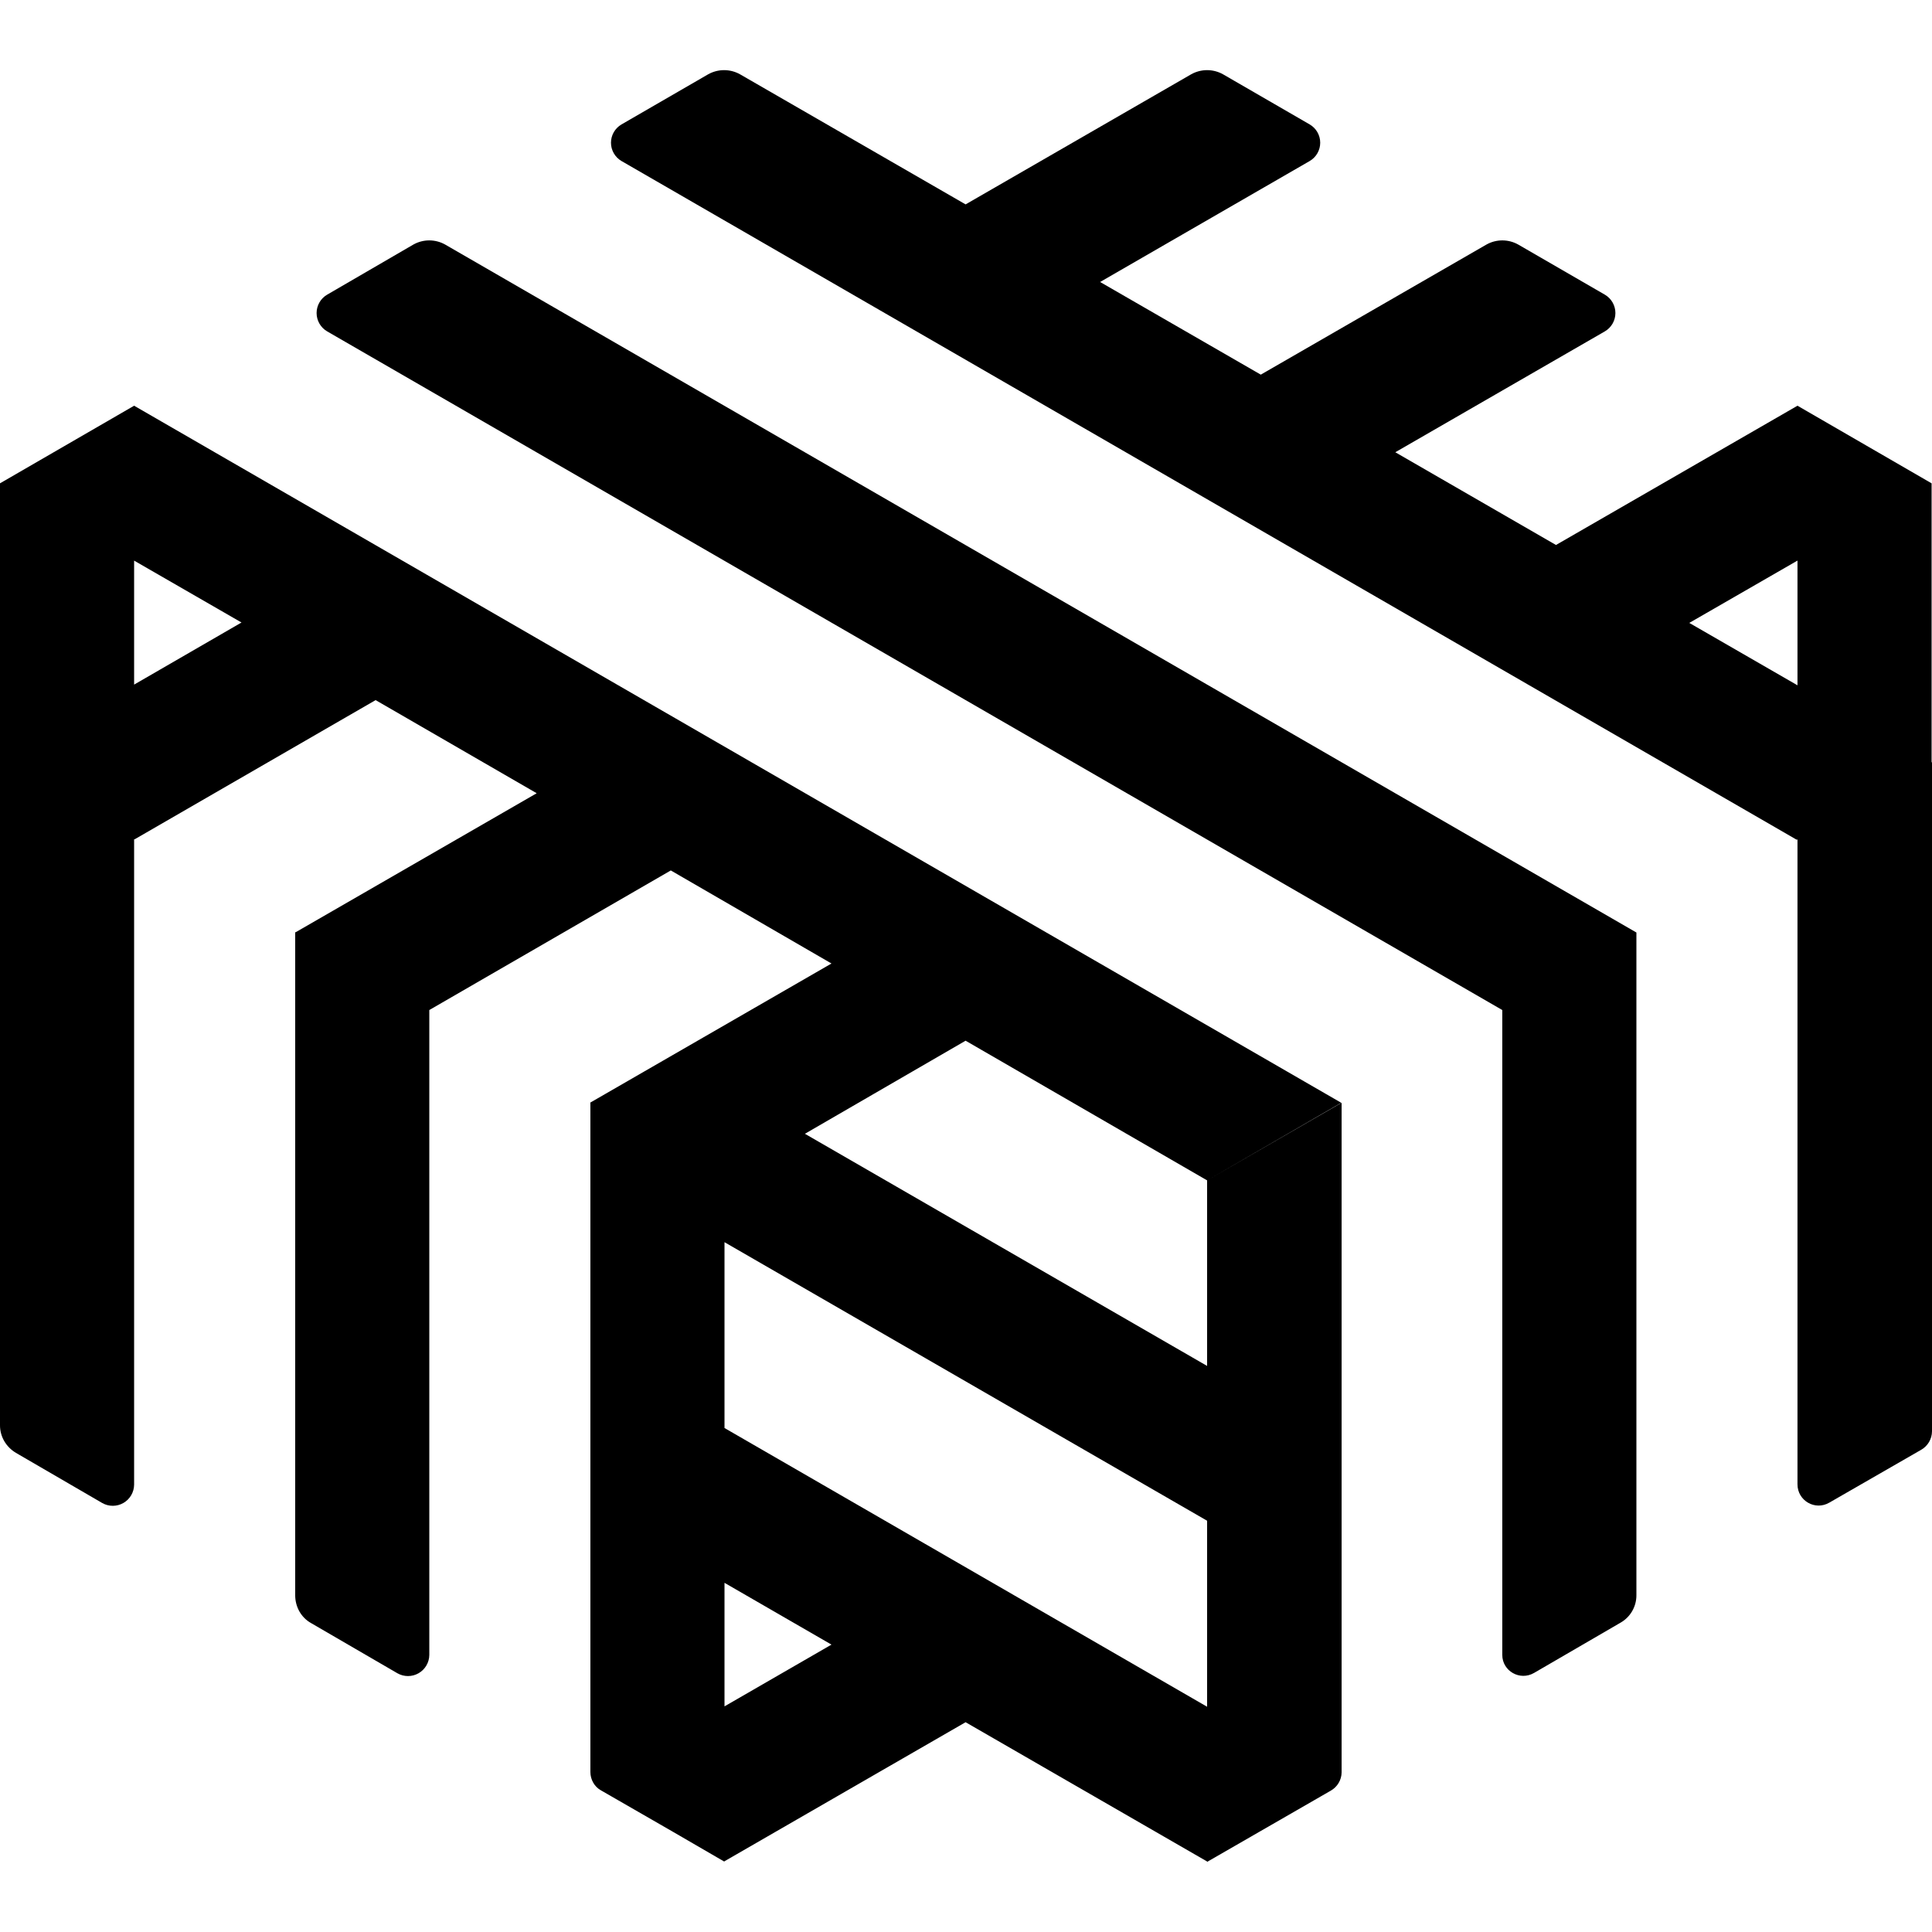
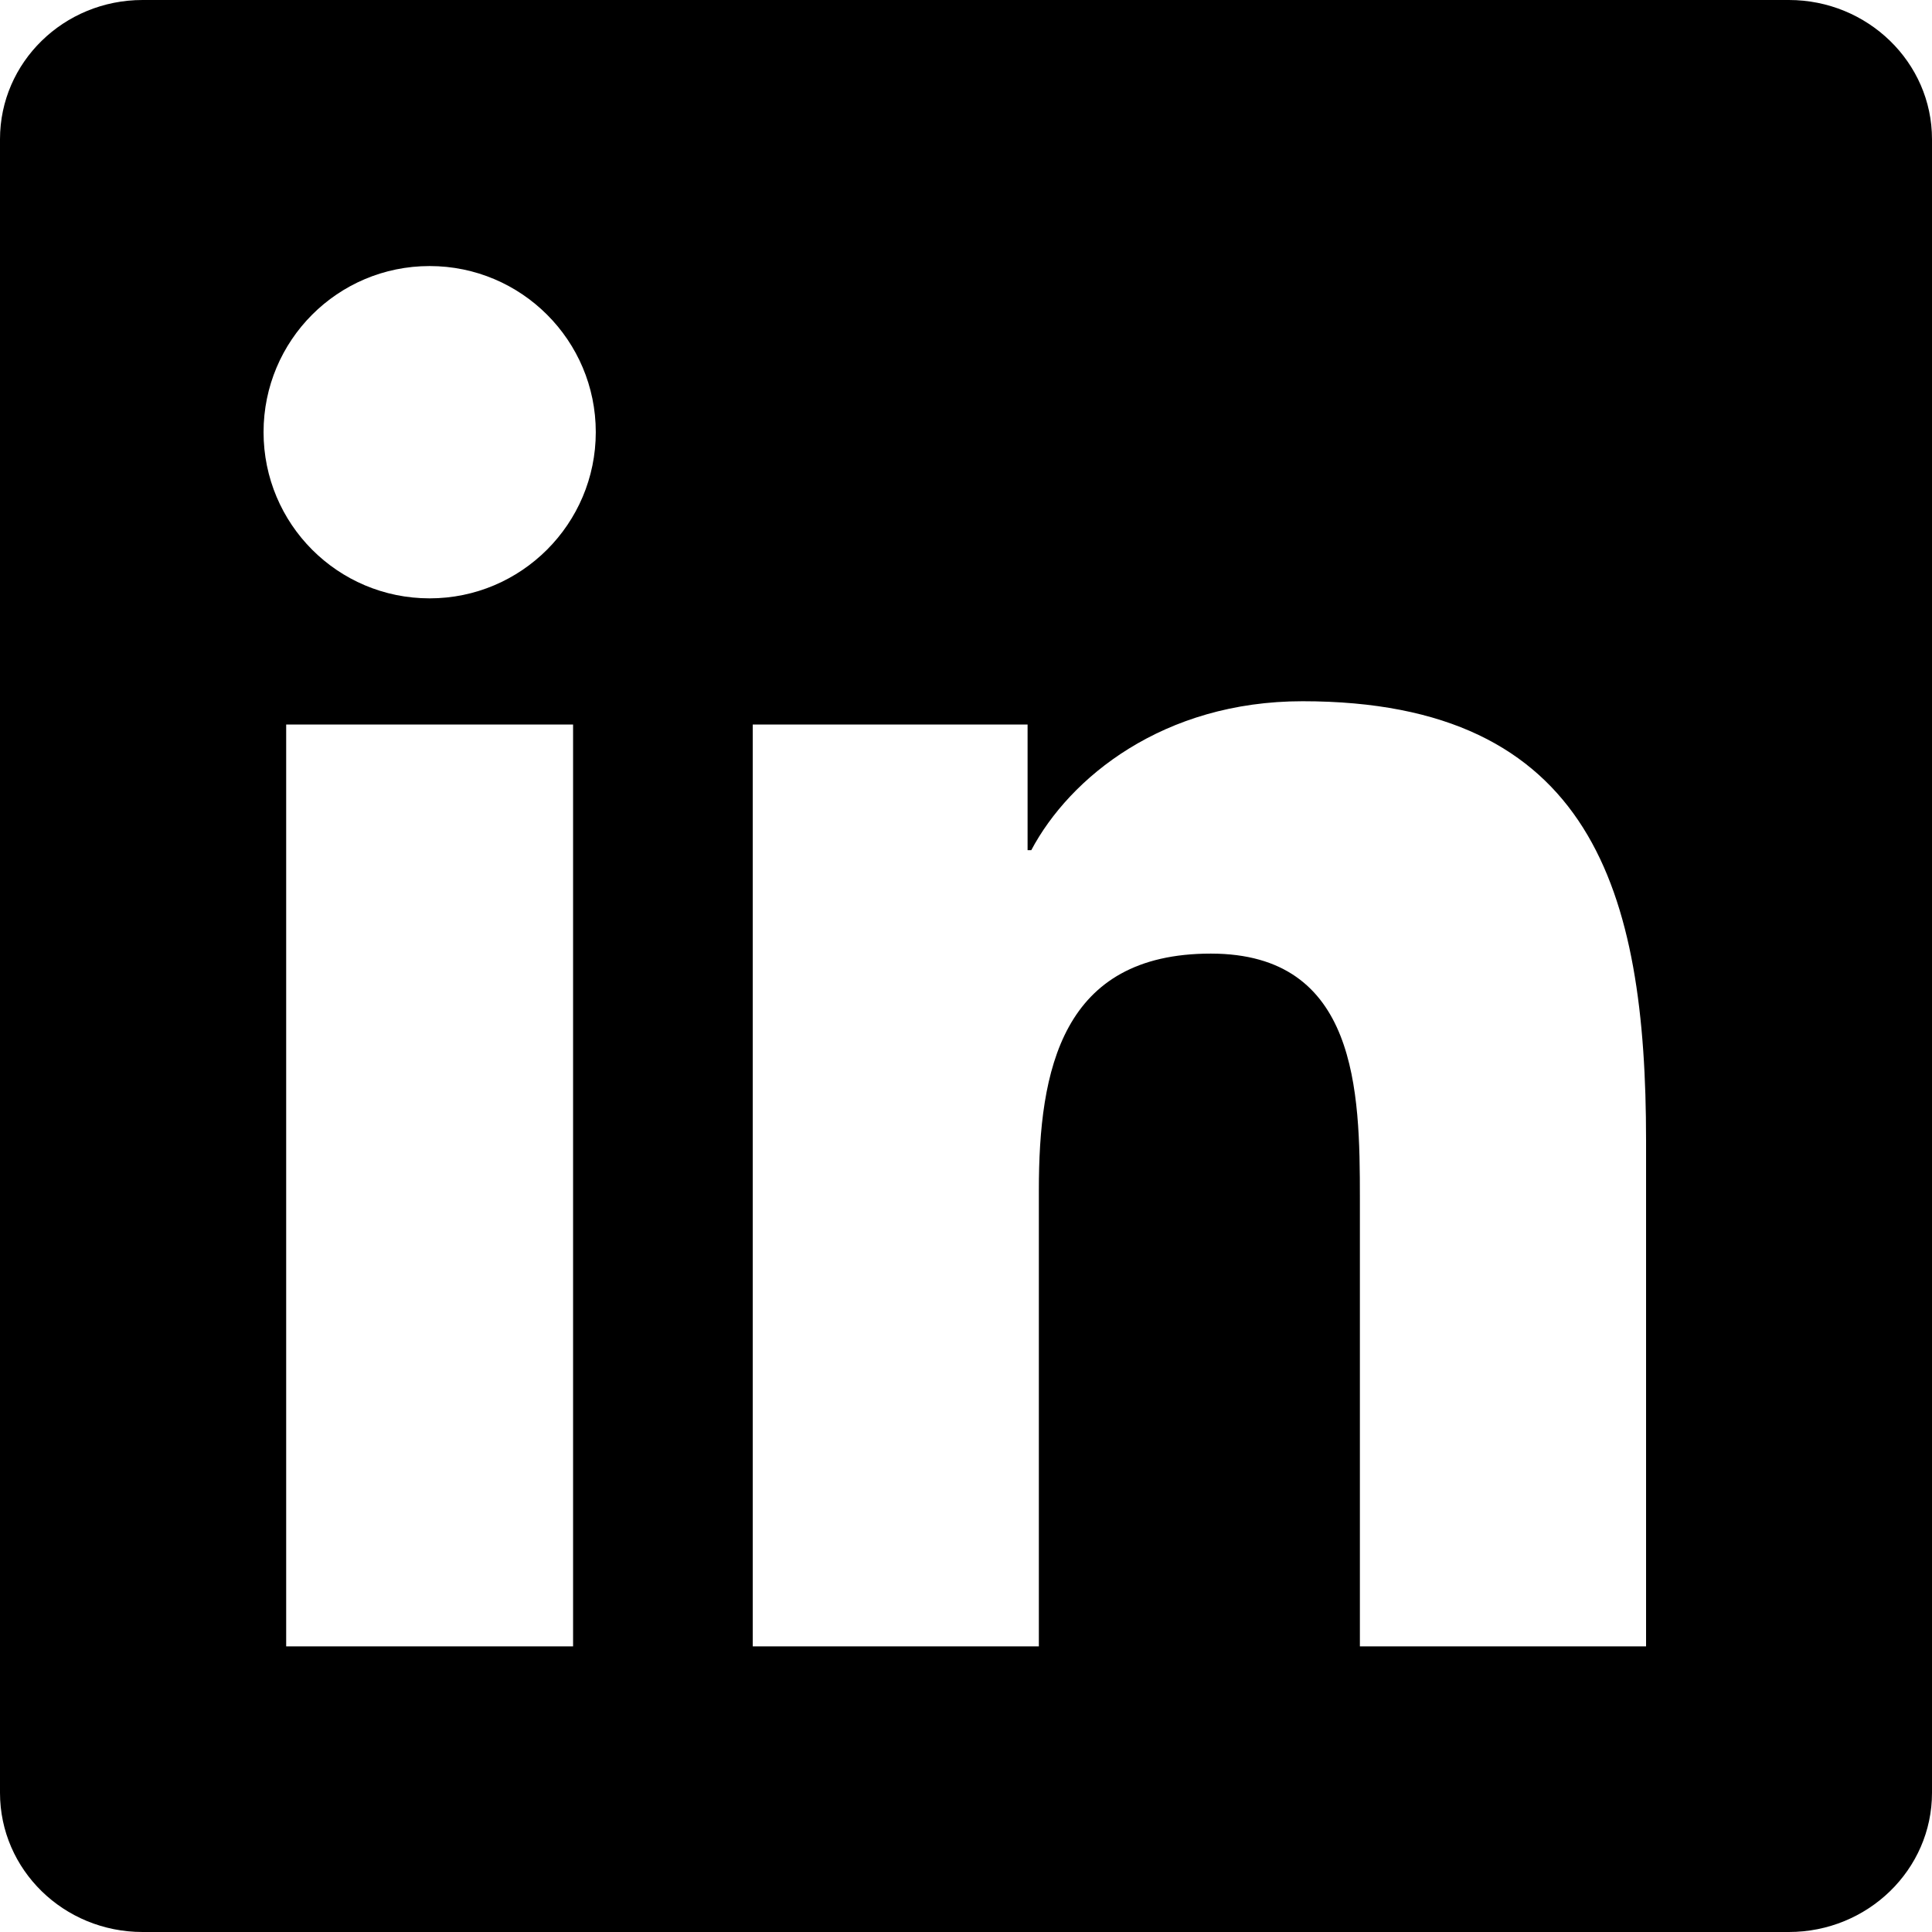
- <svg xmlns="http://www.w3.org/2000/svg" role="img" viewBox="0 0 24 24">
-   <path d="M22.329 5.04v9.034l1.666.964V6.004l-1.666-.964ZM0 15.038l1.666-.964V5.04L0 6.004v9.034Zm8.165-.089 7.665 4.424V17.45l-7.176-4.142-.489.282v1.359Zm8.105 6.989-8.105-4.681v1.923l2.164 1.25-2.604 1.503a.263.263 0 0 0 0 .454l1.27.737 3-1.73 3 1.73 1.27-.737c.178-.093.178-.35.005-.449Zm6.059-11.511v8.012c0 .202.218.331.396.227l1.142-.657a.267.267 0 0 0 .133-.228V9.468l-1.671.959Zm-3.271 10.354 1.072-.623a.39.39 0 0 0 .198-.341v-8.233l-1.666.963v8.012c0 .198.218.326.396.222Zm-4.063 2.348 1.537-.885a.265.265 0 0 0 .134-.227v-8.318l-1.671.964v8.466Zm-7.532-.89L9 23.124v-8.461l-1.666-.964v8.313c0 .094.05.183.129.227Zm-3.598-2.076 1.072.623a.265.265 0 0 0 .396-.227v-8.017l-1.666-.963v8.238c0 .144.074.277.198.346ZM.198 18.048l1.072.623a.265.265 0 0 0 .396-.228v-8.016L0 9.468v8.239c0 .138.074.267.198.341ZM23.995 6.004l-1.666-.964-3 1.73-1.996-1.152 2.604-1.502a.264.264 0 0 0 0-.455l-1.077-.623a.403.403 0 0 0-.395 0l-2.803 1.616-1.996-1.151L16.27 2a.263.263 0 0 0 0-.454L15.193.923a.405.405 0 0 0-.396 0l-2.802 1.616L9.193.923a.405.405 0 0 0-.396 0l-1.077.623a.263.263 0 0 0 0 .454l14.6 8.432 1.665-.964-3-1.73 3.01-1.734ZM5.135 3.038l-1.072.623a.264.264 0 0 0 0 .455l14.599 8.431 1.666-.963L5.53 3.038a.403.403 0 0 0-.395 0ZM0 6.004l3 1.729-3 1.735 1.671.959 2.995-1.73 2.001 1.157-3 1.73 1.666.963 3-1.734 1.996 1.156-3 1.73L9 14.663l2.995-1.735 3 1.735 1.666-.964L1.666 5.04 0 6.004Z" />
+ <svg xmlns="http://www.w3.org/2000/svg" role="img" viewBox="0 0 24 24" width="24" height="24">
+   <path d="M20.447 20.452h-3.554v-5.569c0-1.328-.027-3.037-1.852-3.037-1.853 0-2.136 1.445-2.136 2.939v5.667H9.351V9h3.414v1.561h.046c.477-.9 1.637-1.85 3.37-1.85 3.601 0 4.267 2.37 4.267 5.455v6.286zM5.337 7.433c-1.144 0-2.063-.926-2.063-2.065 0-1.138.92-2.063 2.063-2.063 1.14 0 2.064.925 2.064 2.063 0 1.139-.925 2.065-2.064 2.065zm1.782 13.019H3.555V9h3.564v11.452zM22.225 0H1.771C.792 0 0 .774 0 1.729v20.542C0 23.227.792 24 1.771 24h20.451C23.2 24 24 23.227 24 22.271V1.729C24 .774 23.2 0 22.222 0h.003z" />
</svg>
